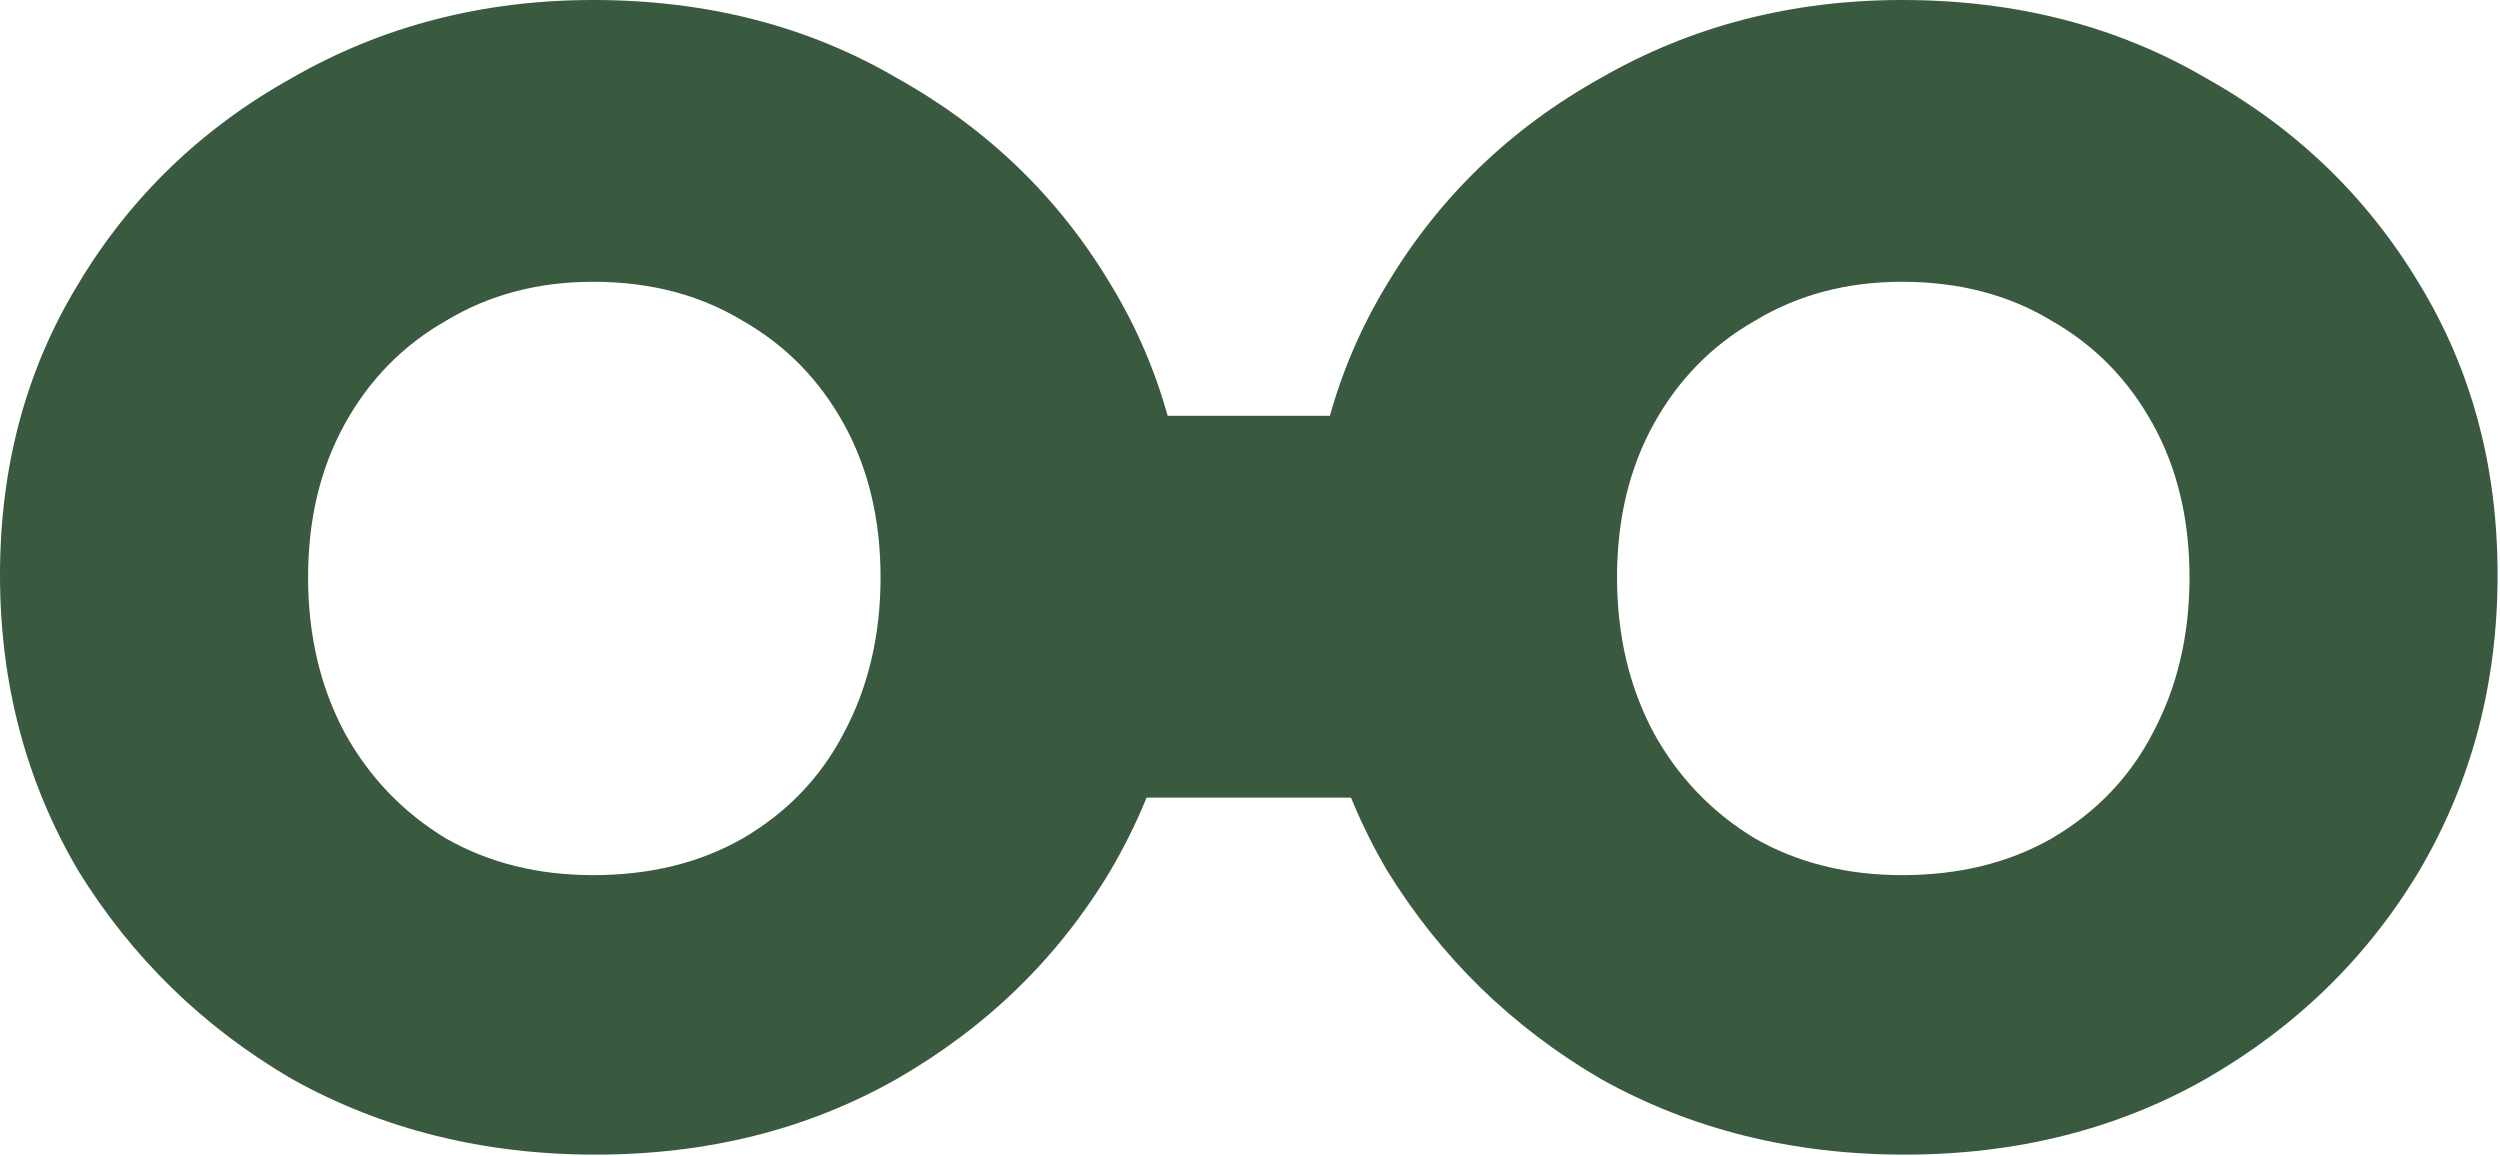
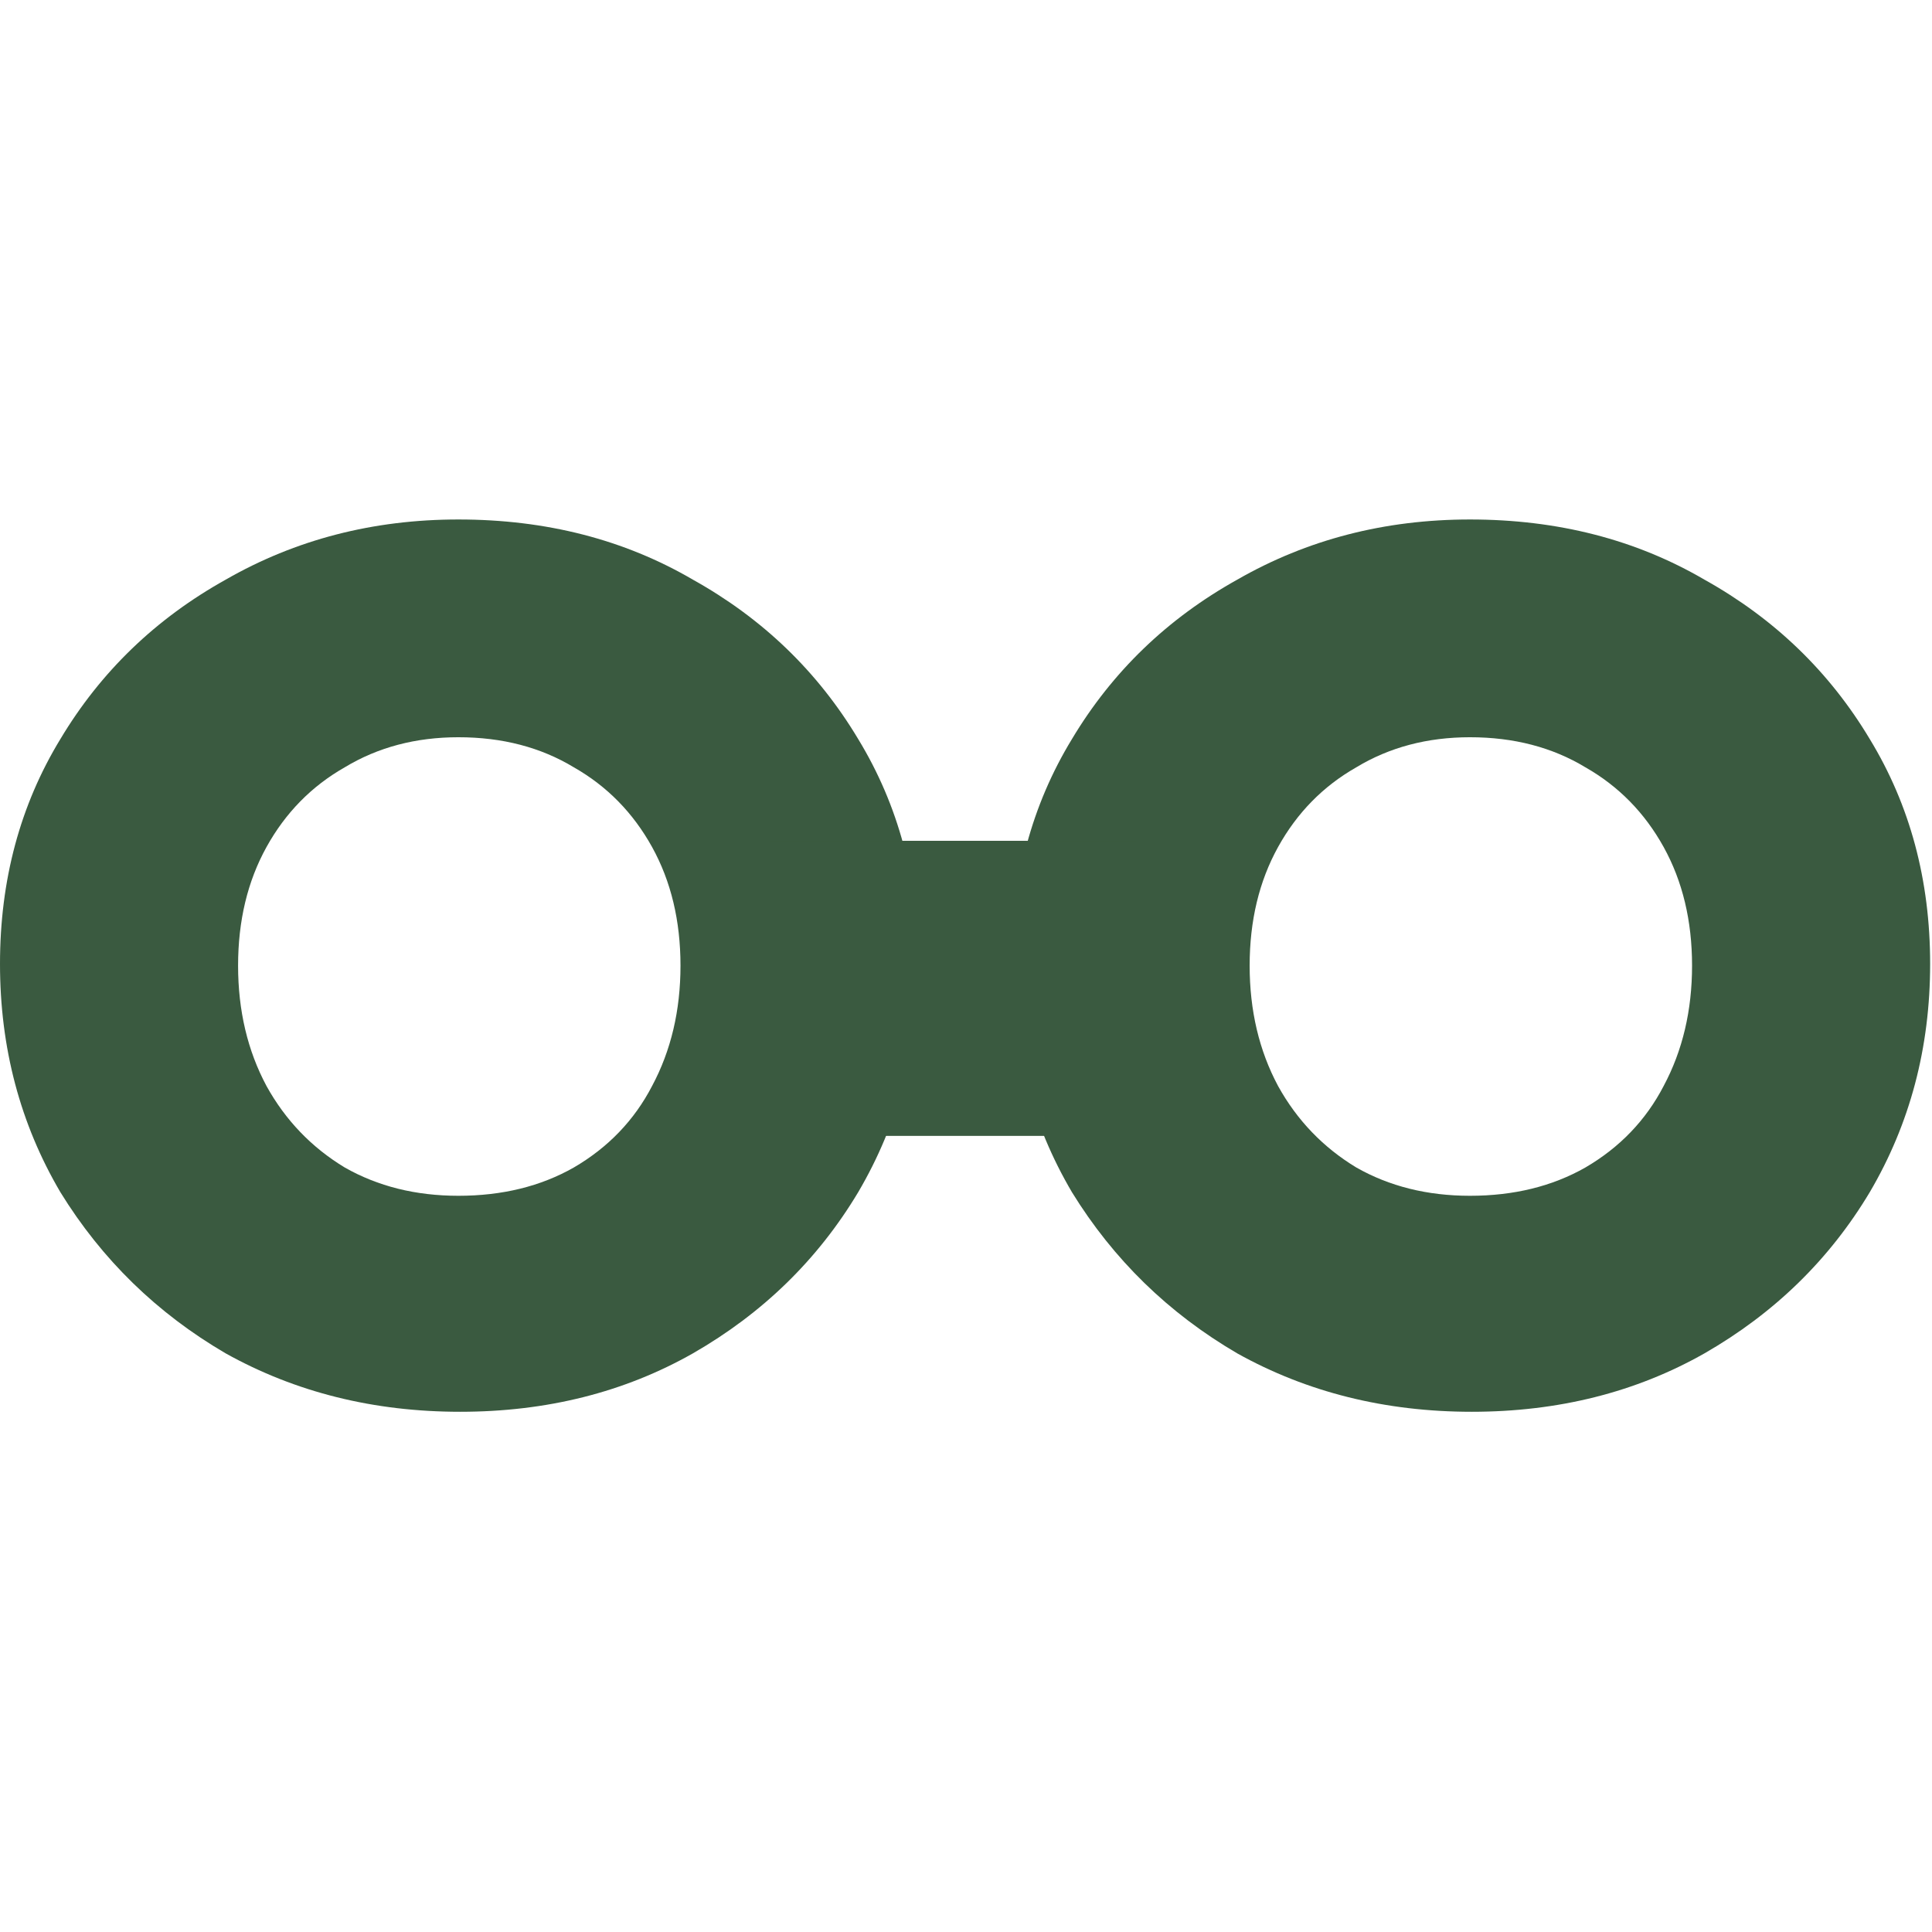
- <svg xmlns="http://www.w3.org/2000/svg" width="993" height="459" viewBox="0 0 993 459" fill="none">
-   <path d="M236.519 458.619C192.077 458.619 151.896 448.61 115.977 428.591C80.666 407.965 52.357 380.363 31.049 345.784C10.35 310.599 0 271.471 0 228.4C0 185.328 10.35 146.807 31.049 112.835C51.748 78.257 80.057 50.958 115.977 30.939C151.896 10.313 191.772 0 235.606 0C280.657 0 320.838 10.313 356.149 30.939C392.068 50.958 420.377 78.257 441.076 112.835C461.776 146.807 472.125 185.328 472.125 228.4C472.125 271.471 461.776 310.599 441.076 345.784C420.377 380.363 392.068 407.965 356.149 428.591C320.838 448.61 280.962 458.619 236.519 458.619ZM235.606 347.604C258.132 347.604 277.918 342.751 294.964 333.045C312.619 322.732 326.013 308.779 335.145 291.187C344.886 272.988 349.756 252.362 349.756 229.31C349.756 206.257 344.886 185.935 335.145 168.342C325.404 150.75 312.011 137.1 294.964 127.394C277.918 117.081 258.132 111.925 235.606 111.925C213.689 111.925 194.208 117.081 177.161 127.394C160.115 137.1 146.721 150.75 136.98 168.342C127.239 185.935 122.369 206.257 122.369 229.31C122.369 252.362 127.239 272.988 136.98 291.187C146.721 308.779 160.115 322.732 177.161 333.045C194.208 342.751 213.689 347.604 235.606 347.604Z" fill="#3A5A40" />
-   <path d="M756.438 458.619C711.995 458.619 671.815 448.61 635.895 428.591C600.585 407.965 572.276 380.363 550.968 345.784C530.268 310.599 519.919 271.471 519.919 228.4C519.919 185.328 530.268 146.807 550.968 112.835C571.667 78.257 599.976 50.958 635.895 30.939C671.815 10.313 711.691 0 755.525 0C800.576 0 840.757 10.313 876.067 30.939C911.987 50.958 940.296 78.257 960.995 112.835C981.694 146.807 992.044 185.328 992.044 228.4C992.044 271.471 981.694 310.599 960.995 345.784C940.296 380.363 911.987 407.965 876.067 428.591C840.757 448.61 800.88 458.619 756.438 458.619ZM755.525 347.604C778.05 347.604 797.836 342.751 814.883 333.045C832.538 322.732 845.932 308.779 855.064 291.187C864.805 272.988 869.675 252.362 869.675 229.31C869.675 206.257 864.805 185.935 855.064 168.342C845.323 150.75 831.929 137.1 814.883 127.394C797.836 117.081 778.05 111.925 755.525 111.925C733.608 111.925 714.126 117.081 697.08 127.394C680.033 137.1 666.64 150.75 656.899 168.342C647.158 185.935 642.288 206.257 642.288 229.31C642.288 252.362 647.158 272.988 656.899 291.187C666.64 308.779 680.033 322.732 697.08 333.045C714.126 342.751 733.608 347.604 755.525 347.604Z" fill="#3A5A40" />
-   <path d="M395.402 165.158H583.907V316.817H395.402V165.158Z" fill="#3A5A40" />
+ <svg xmlns="http://www.w3.org/2000/svg" viewBox="0 0 993 993" fill="none">
+   <g transform="translate(0, 267)">
+     <path d="M236.519 458.619C192.077 458.619 151.896 448.61 115.977 428.591C80.666 407.965 52.357 380.363 31.049 345.784C10.35 310.599 0 271.471 0 228.4C0 185.328 10.35 146.807 31.049 112.835C51.748 78.257 80.057 50.958 115.977 30.939C151.896 10.313 191.772 0 235.606 0C280.657 0 320.838 10.313 356.149 30.939C392.068 50.958 420.377 78.257 441.076 112.835C461.776 146.807 472.125 185.328 472.125 228.4C472.125 271.471 461.776 310.599 441.076 345.784C420.377 380.363 392.068 407.965 356.149 428.591C320.838 448.61 280.962 458.619 236.519 458.619ZM235.606 347.604C258.132 347.604 277.918 342.751 294.964 333.045C312.619 322.732 326.013 308.779 335.145 291.187C344.886 272.988 349.756 252.362 349.756 229.31C349.756 206.257 344.886 185.935 335.145 168.342C325.404 150.75 312.011 137.1 294.964 127.394C277.918 117.081 258.132 111.925 235.606 111.925C213.689 111.925 194.208 117.081 177.161 127.394C160.115 137.1 146.721 150.75 136.98 168.342C127.239 185.935 122.369 206.257 122.369 229.31C122.369 252.362 127.239 272.988 136.98 291.187C146.721 308.779 160.115 322.732 177.161 333.045C194.208 342.751 213.689 347.604 235.606 347.604Z" fill="#3A5A40" />
+     <path d="M756.438 458.619C711.995 458.619 671.815 448.61 635.895 428.591C600.585 407.965 572.276 380.363 550.968 345.784C530.268 310.599 519.919 271.471 519.919 228.4C519.919 185.328 530.268 146.807 550.968 112.835C571.667 78.257 599.976 50.958 635.895 30.939C671.815 10.313 711.691 0 755.525 0C800.576 0 840.757 10.313 876.067 30.939C911.987 50.958 940.296 78.257 960.995 112.835C981.694 146.807 992.044 185.328 992.044 228.4C992.044 271.471 981.694 310.599 960.995 345.784C940.296 380.363 911.987 407.965 876.067 428.591C840.757 448.61 800.88 458.619 756.438 458.619ZM755.525 347.604C778.05 347.604 797.836 342.751 814.883 333.045C832.538 322.732 845.932 308.779 855.064 291.187C864.805 272.988 869.675 252.362 869.675 229.31C869.675 206.257 864.805 185.935 855.064 168.342C845.323 150.75 831.929 137.1 814.883 127.394C797.836 117.081 778.05 111.925 755.525 111.925C733.608 111.925 714.126 117.081 697.08 127.394C680.033 137.1 666.64 150.75 656.899 168.342C647.158 185.935 642.288 206.257 642.288 229.31C642.288 252.362 647.158 272.988 656.899 291.187C666.64 308.779 680.033 322.732 697.08 333.045C714.126 342.751 733.608 347.604 755.525 347.604Z" fill="#3A5A40" />
+     <path d="M395.402 165.158H583.907V316.817H395.402V165.158Z" fill="#3A5A40" />
+   </g>
</svg>
